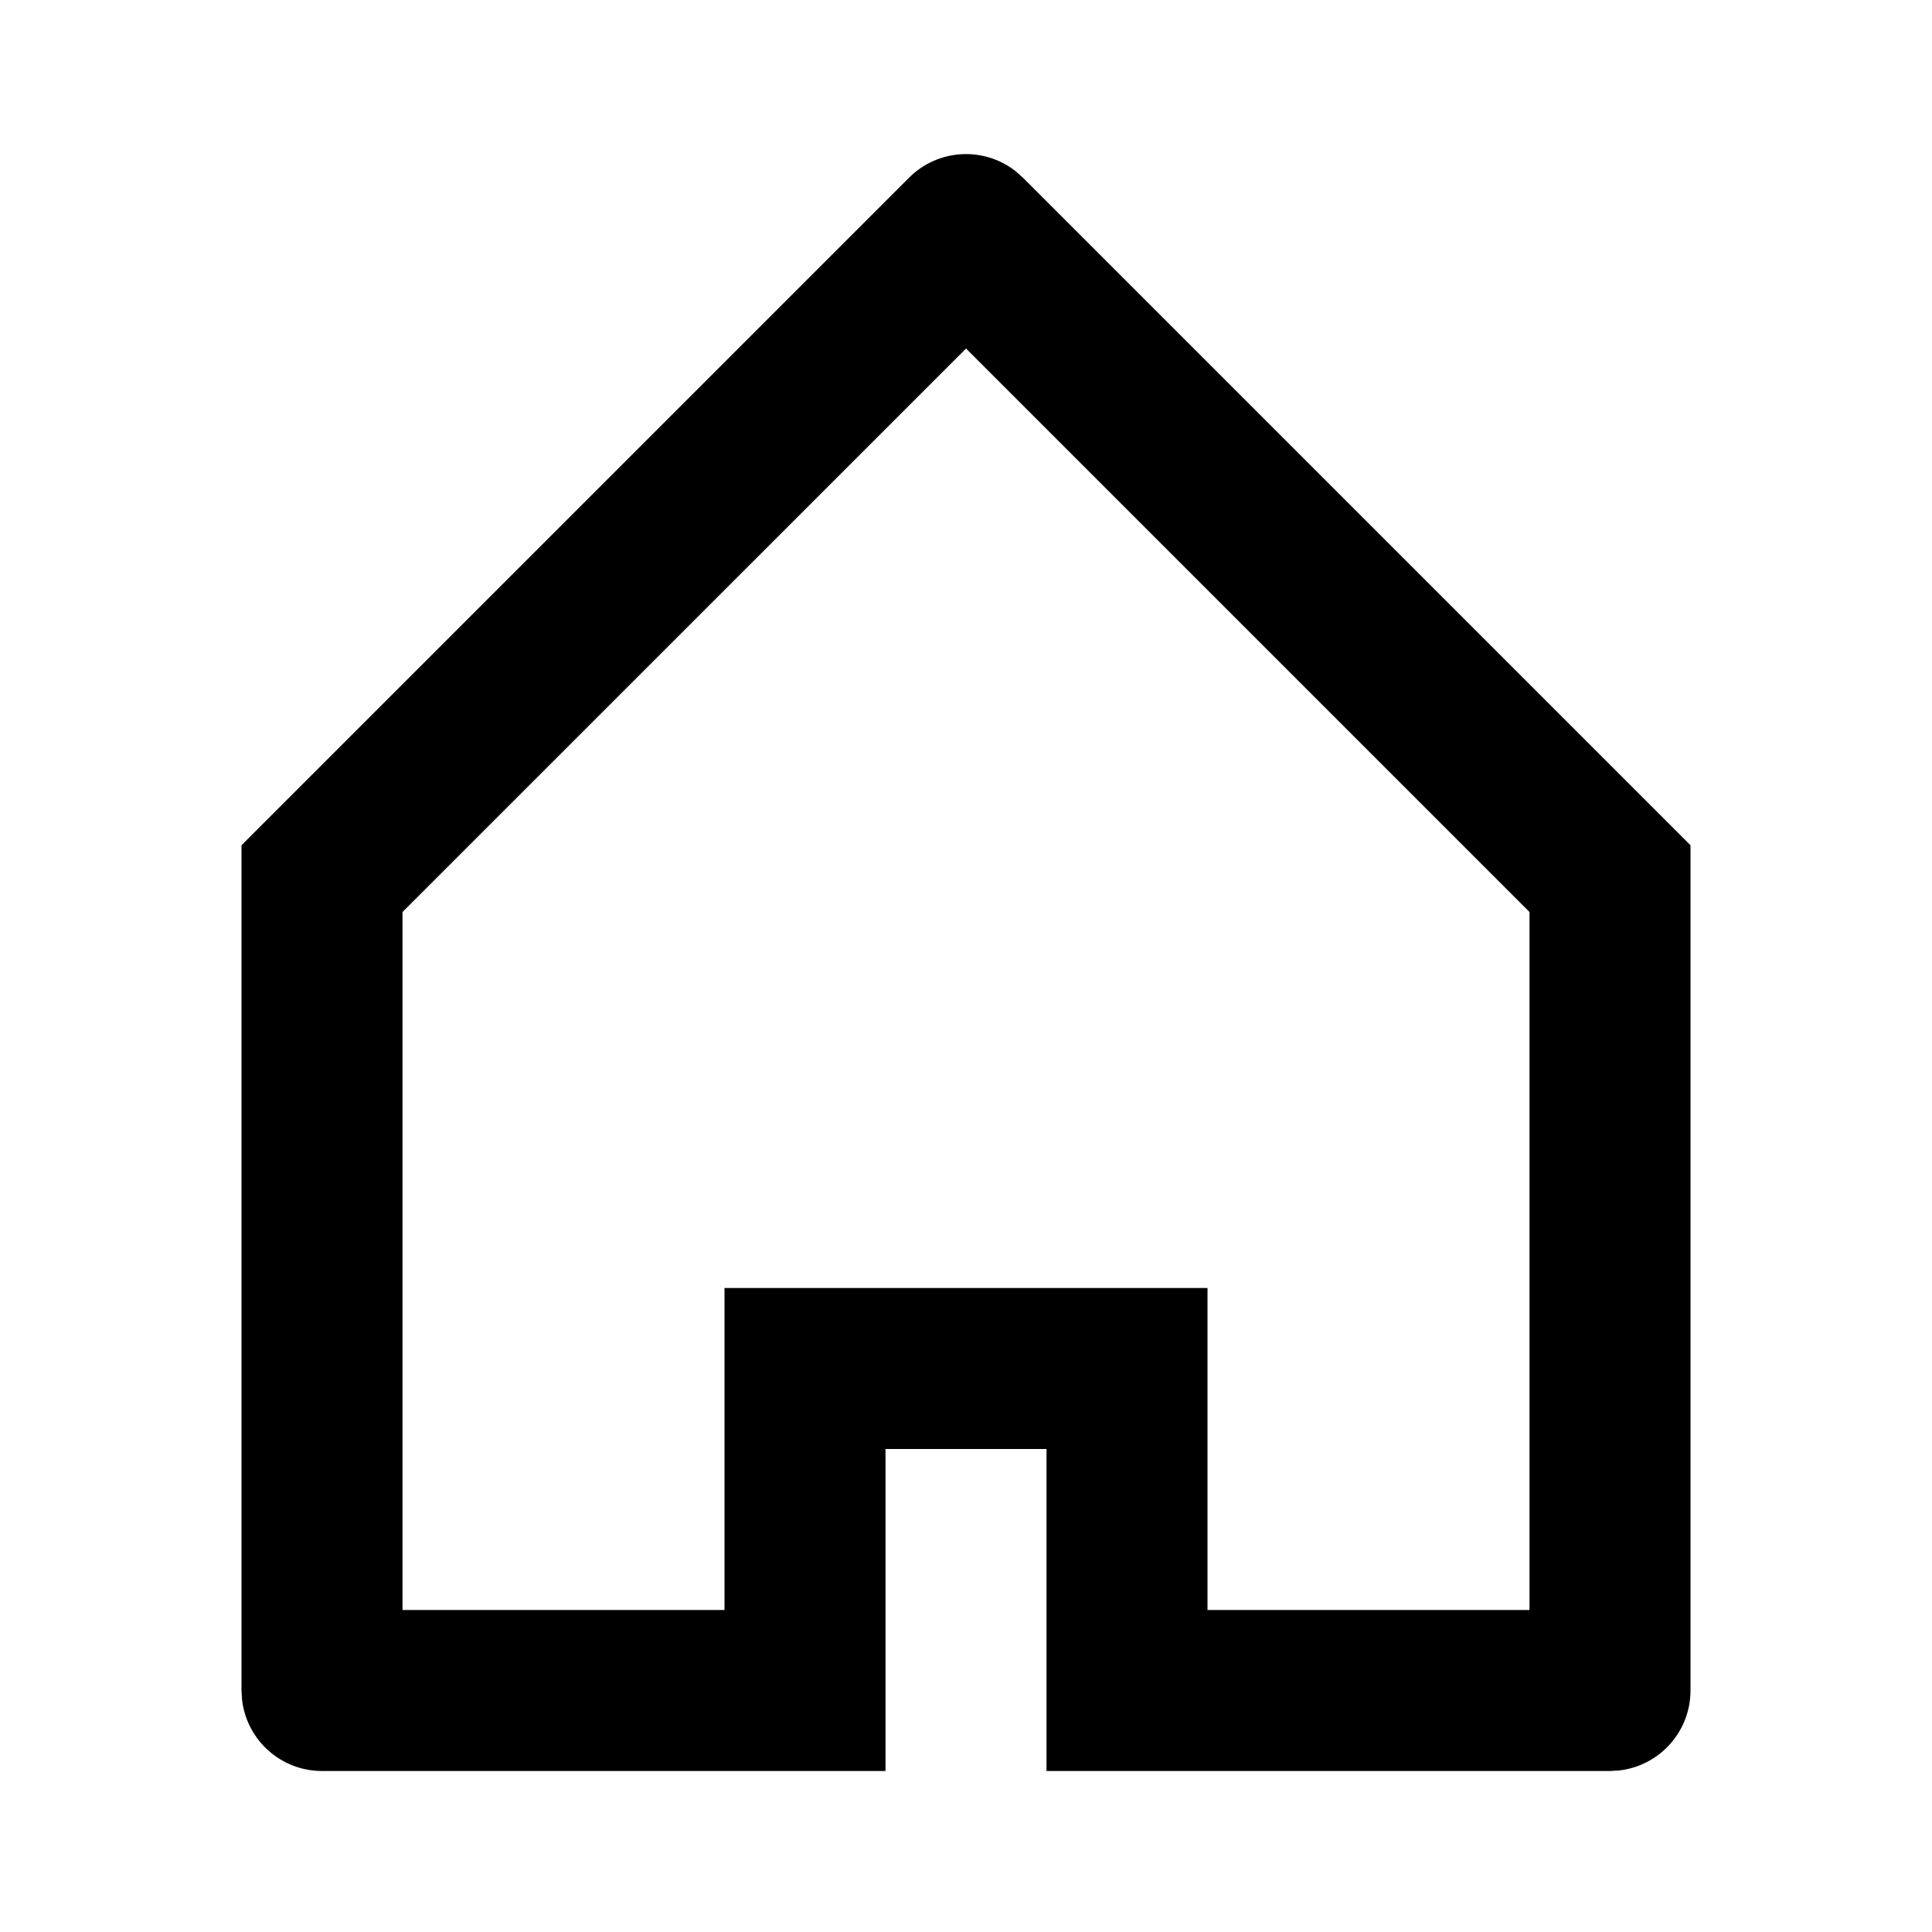
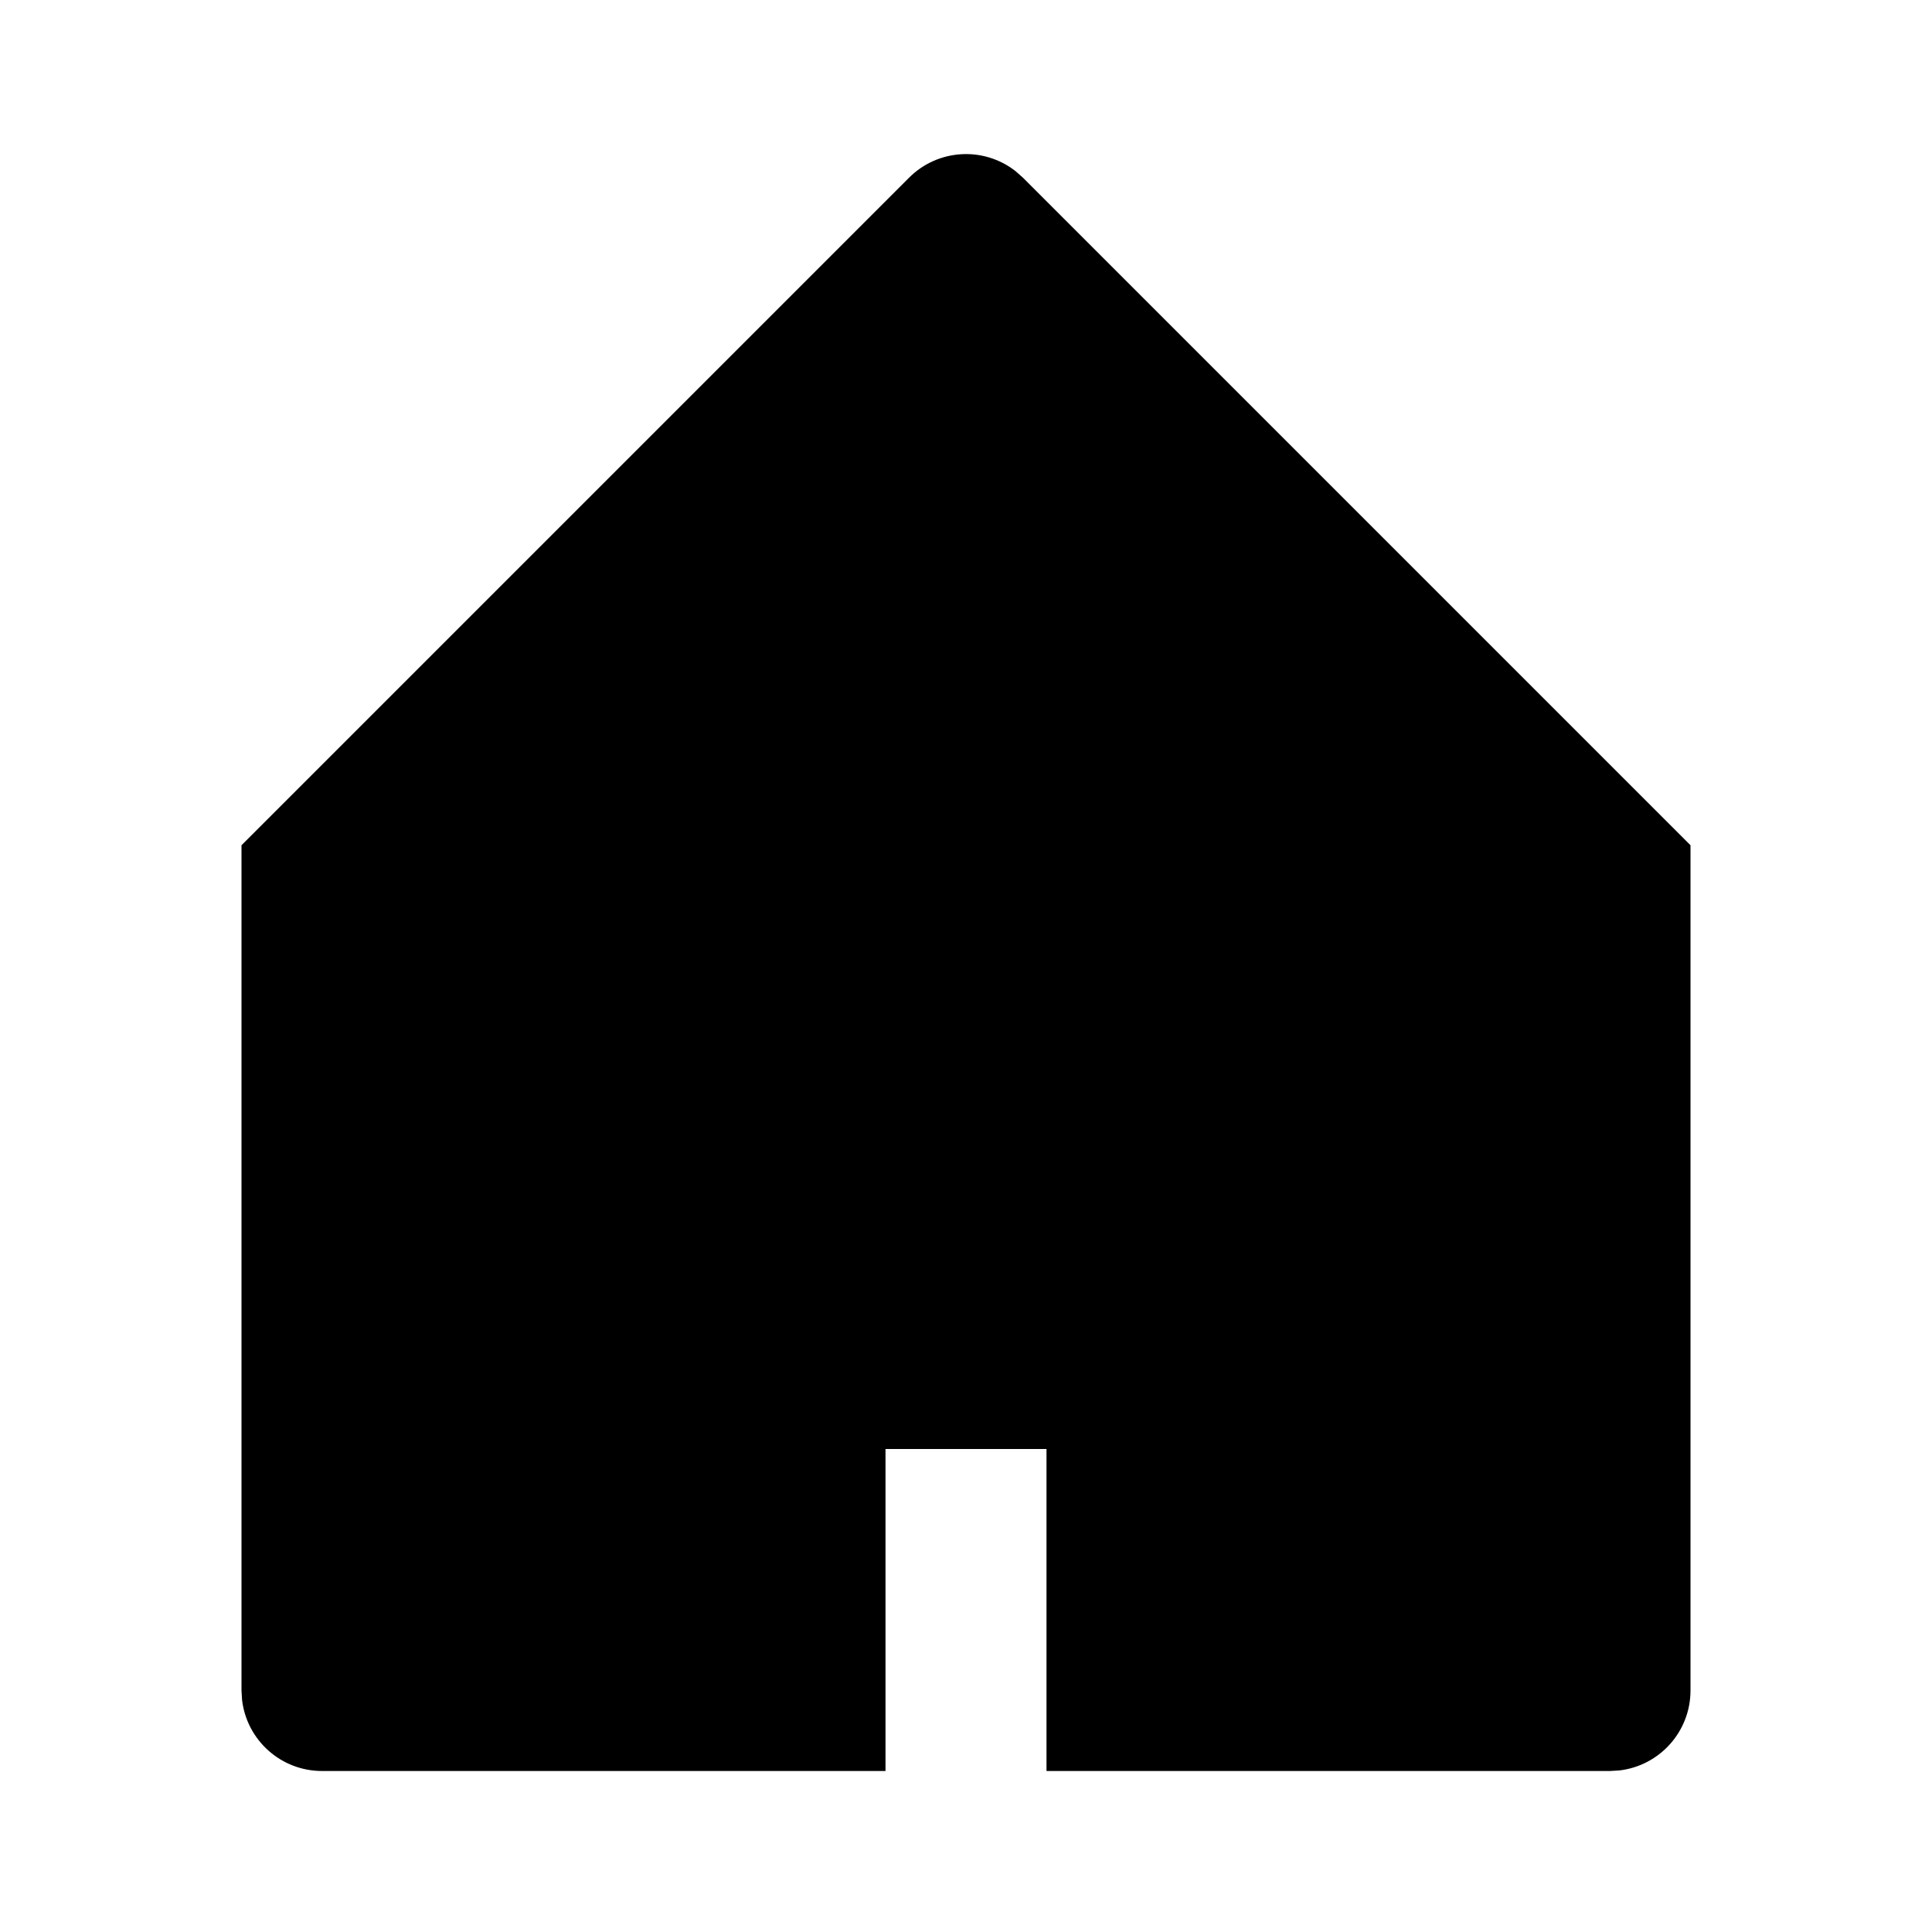
<svg xmlns="http://www.w3.org/2000/svg" width="24" height="24">
-   <path d="M11.293 2.207a1 1 0 011.32-.083l.094.083L21 10.5V21a1 1 0 01-.883.993L20 22h-7v-4h-2v4H4a1 1 0 01-.993-.883L3 21V10.5l8.293-8.293zM12 4.33l-7 6.999V20h4v-4h6v4h4v-8.671l-7-7z" />
+   <path id="outline" fill-rule="nonzero" d="M11.293 2.207a1 1 0 011.32-.083l.094.083L21 10.5V21a1 1 0 01-.883.993L20 22h-7v-4h-2v4H4a1 1 0 01-.993-.883L3 21V10.5l8.293-8.293z" />
+   <path id="fill" fill-rule="nonzero" d="M12 4.329l-7 6.999V20h4v-4h6v4h4v-8.671z" />
</svg>
